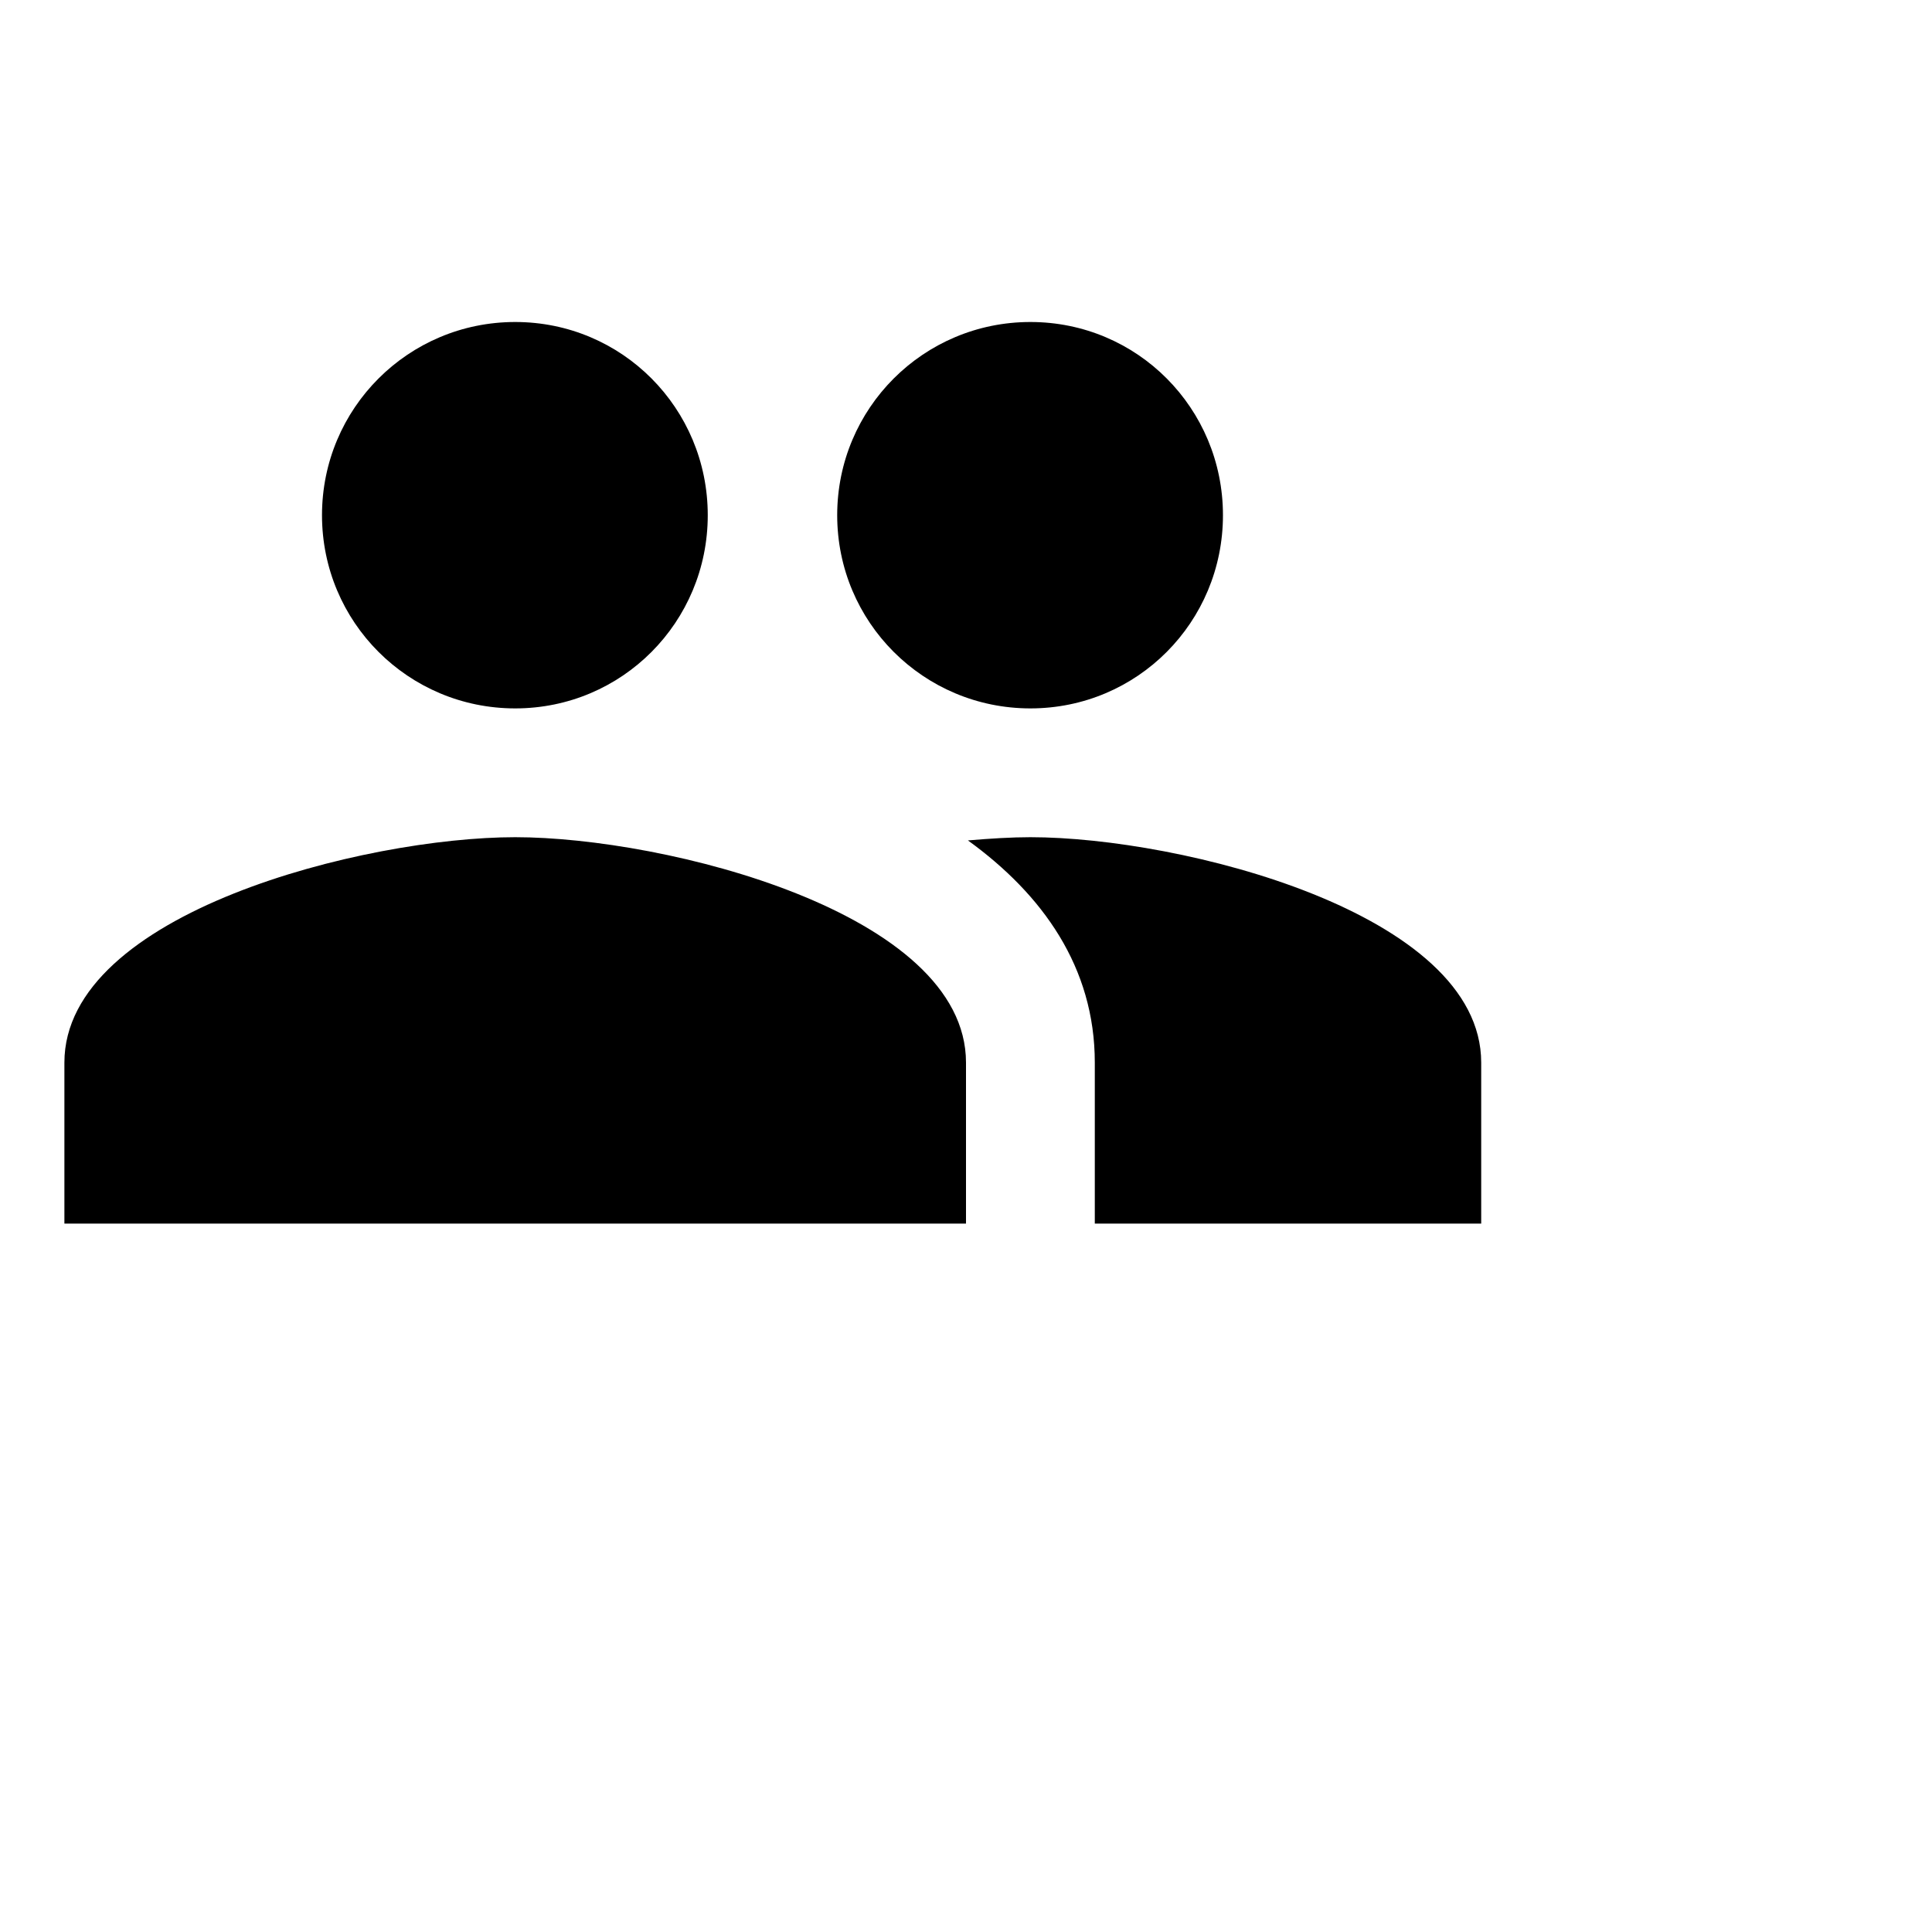
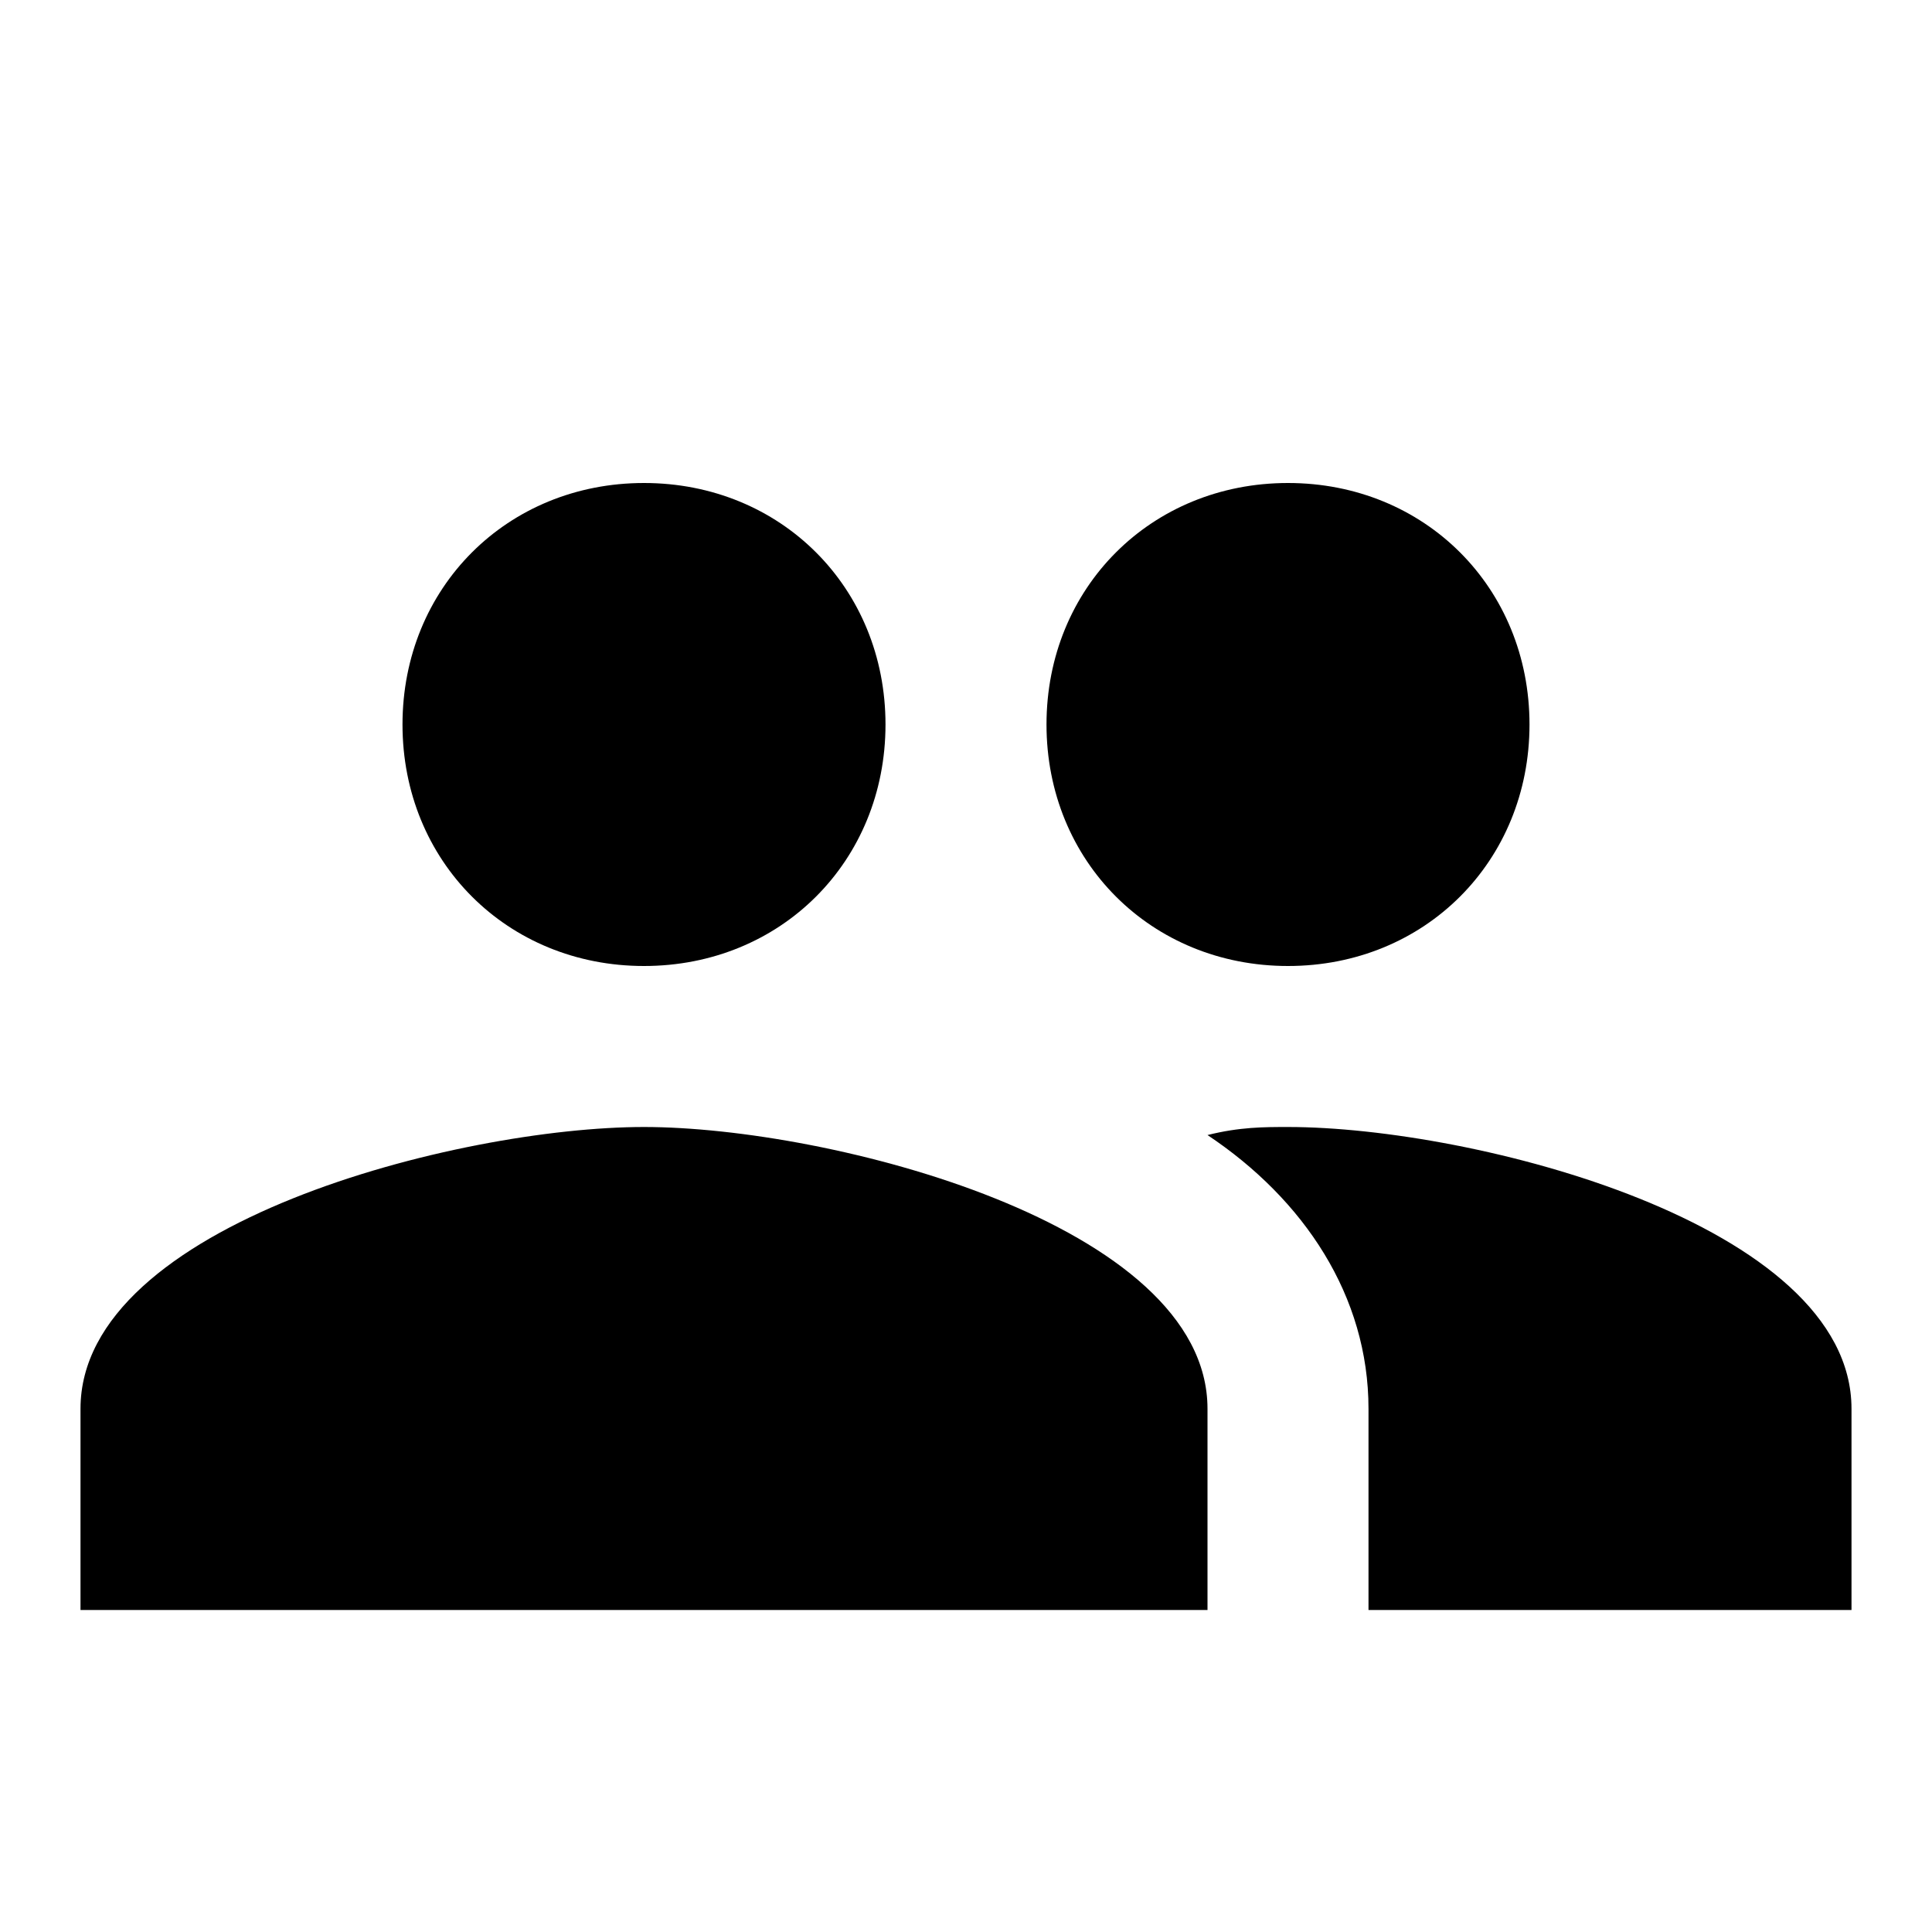
- <svg xmlns="http://www.w3.org/2000/svg" style="width:30px;height:30px" viewBox="0 0 30 30">
-   <path d="M16 11c1.66 0 2.99-1.34 2.99-3S17.66 5 16 5c-1.66 0-3 1.34-3 3s1.34 3 3 3zm-8 0c1.66 0 2.99-1.34 2.99-3S9.66 5 8 5C6.34 5 5 6.34 5 8s1.34 3 3 3zm0 2c-2.33 0-7 1.17-7 3.5V19h14v-2.5c0-2.33-4.67-3.5-7-3.5zm8 0c-.29 0-.62.02-.97.05 1.16.84 1.97 1.97 1.97 3.45V19h6v-2.5c0-2.33-4.67-3.5-7-3.5z" />
+ <svg xmlns="http://www.w3.org/2000/svg" viewBox="0 0 24 24">
+   <path d="M16 12c1.7 0 3-1.3 3-3s-1.3-3-3-3-3 1.3-3 3 1.3 3 3 3zm-8 0c1.7 0 3-1.3 3-3S9.7 6 8 6 5 7.3 5 9s1.3 3 3 3zm0 2c-2.3 0-7 1.2-7 3.5V20h14v-2.5c0-2.3-4.7-3.5-7-3.5zm8 0c-.3 0-.6 0-1 .1 1.2.8 2 2 2 3.4V20h6v-2.5c0-2.3-4.7-3.5-7-3.5z" />
</svg>
